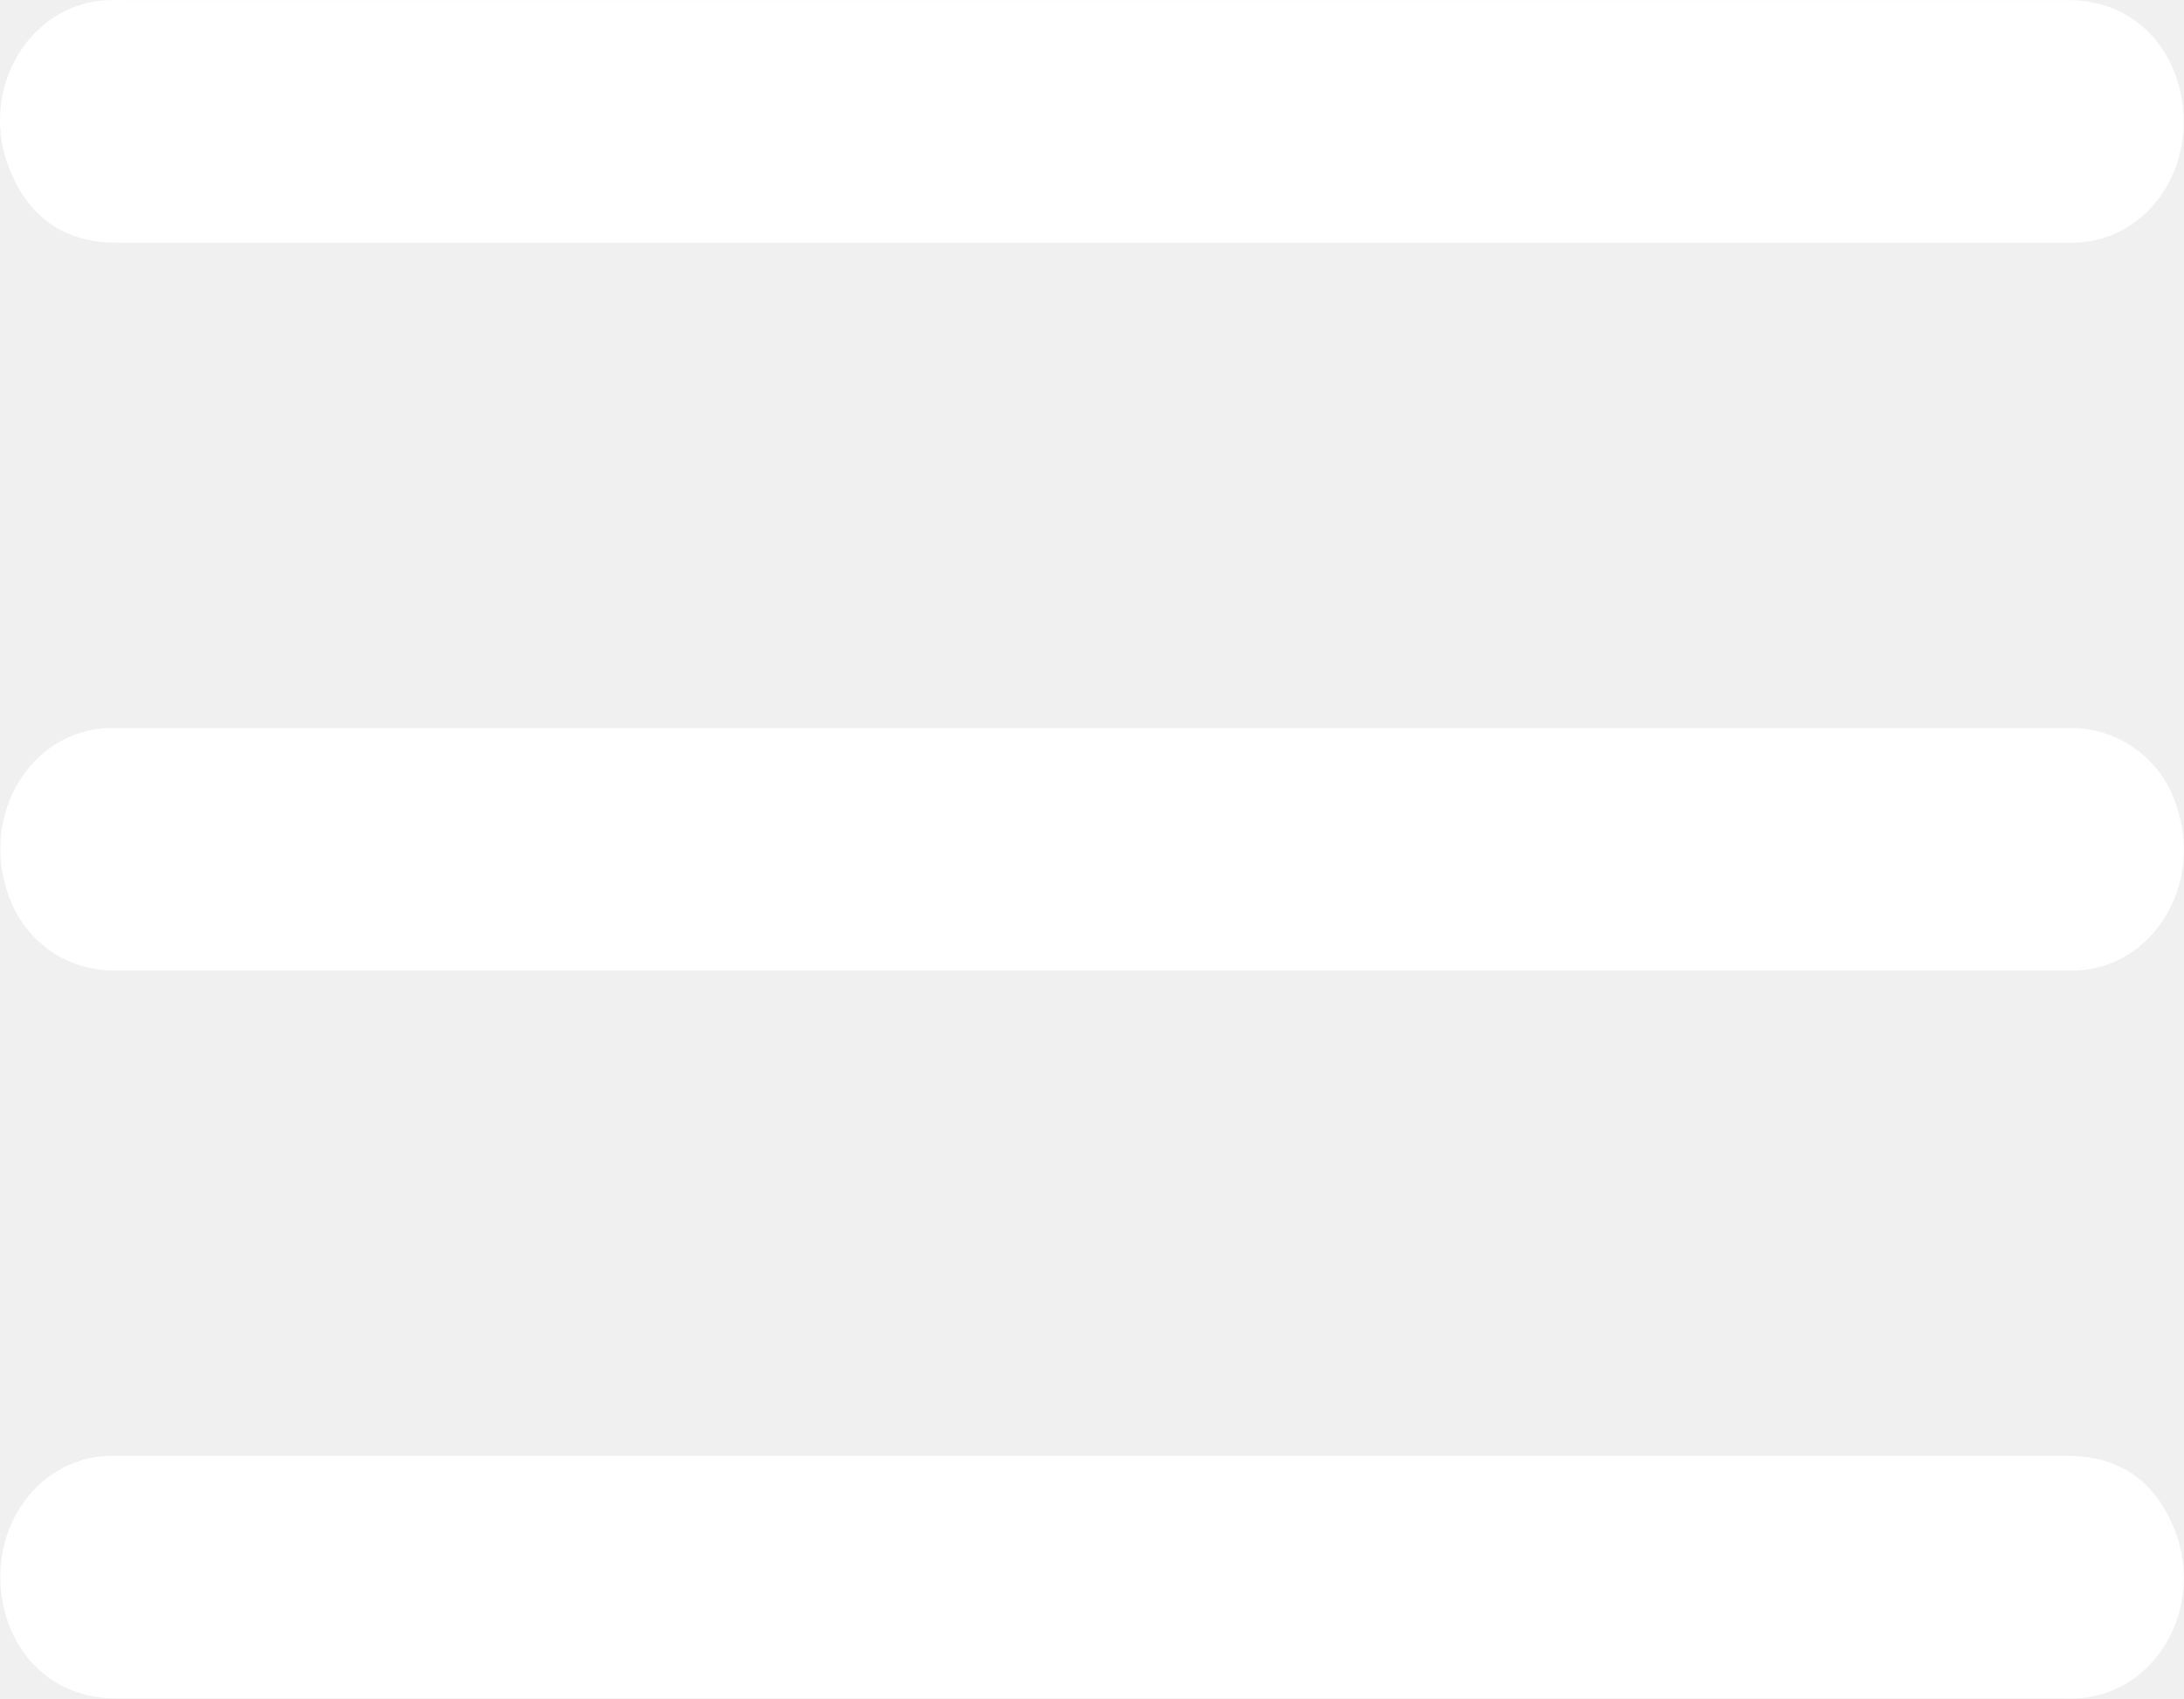
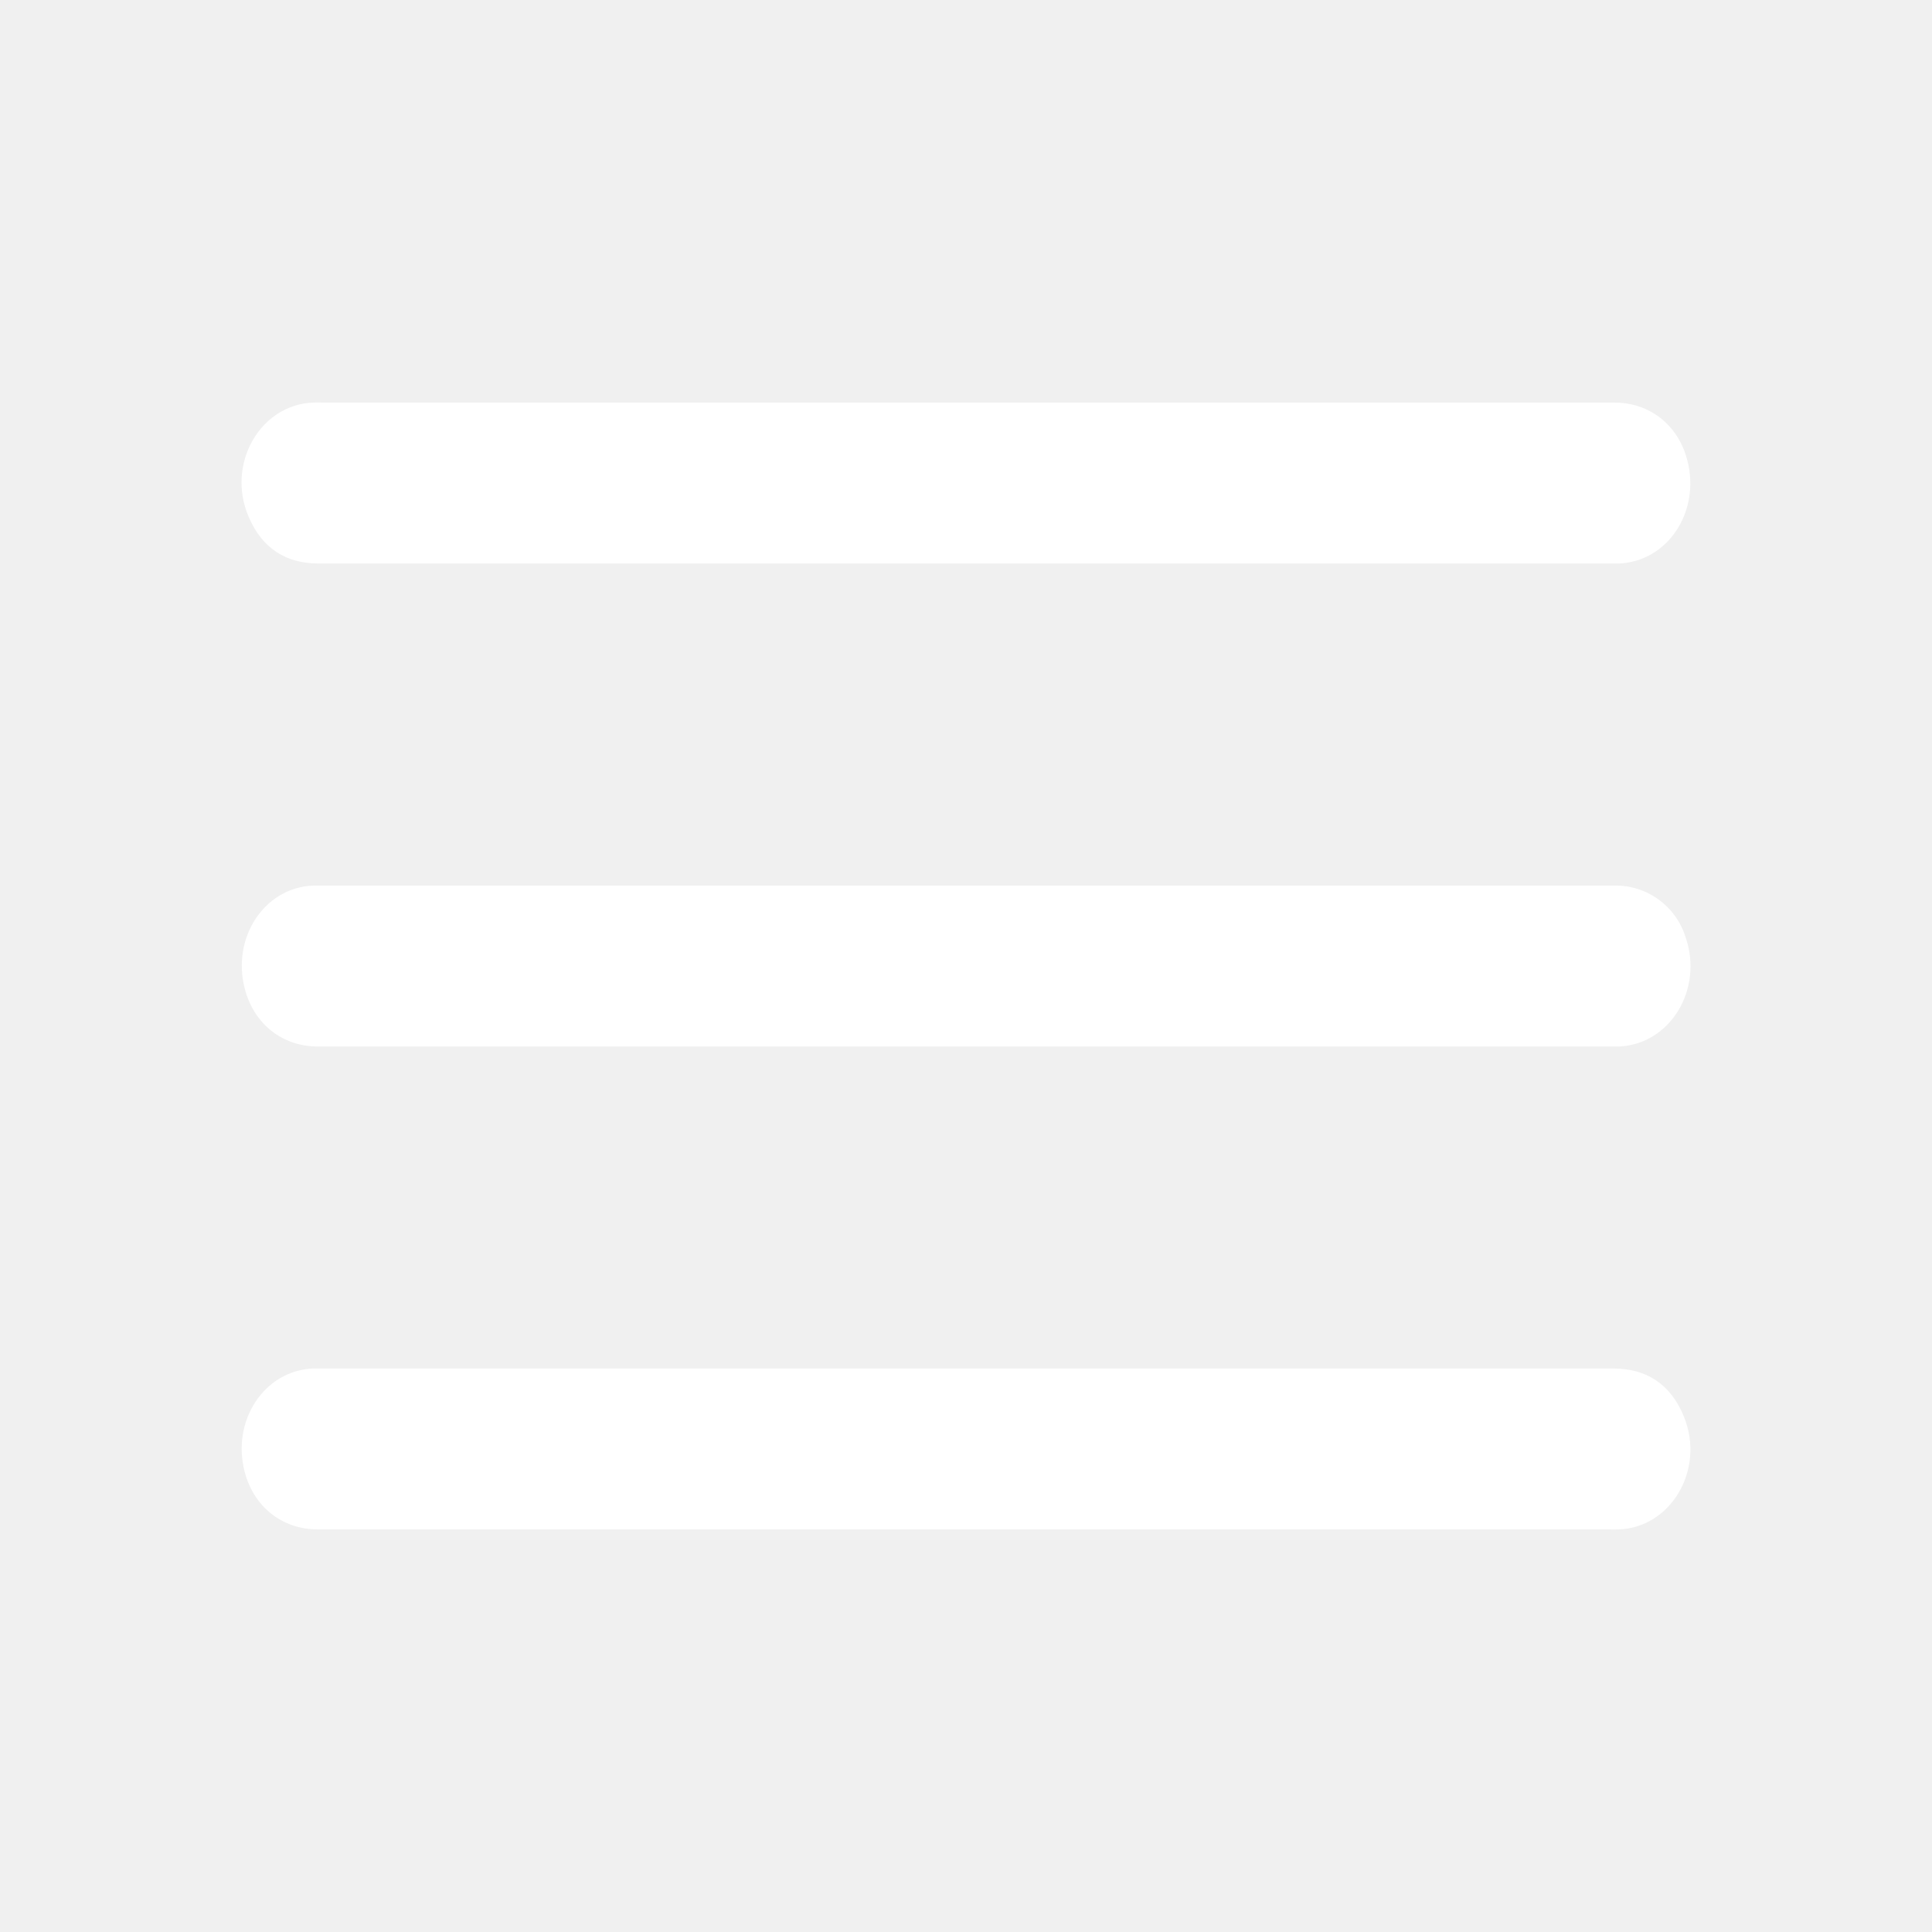
- <svg xmlns="http://www.w3.org/2000/svg" width="18" height="14" fill="none">
-   <path d="M17.053.001c.442 0 .794.279.907.715.168.64-.245 1.262-.851 1.284H.958c-.397 0-.7-.18-.87-.582C-.193.764.23.025.891.001c.043-.002.086 0 .13 0h16.031zM9 8H.948C.506 8 .154 7.72.04 7.284c-.167-.64.246-1.261.852-1.283h16.151a.91.91 0 01.893.636c.229.65-.191 1.34-.828 1.363H9.001zM.95 13.999c-.443 0-.794-.277-.91-.713-.168-.639.244-1.262.85-1.286h16.15c.405 0 .712.186.88.602.262.652-.159 1.372-.81 1.397-.043.002-.086 0-.13 0H.95z" fill="#fff" />
+ <svg xmlns="http://www.w3.org/2000/svg" width="24" height="24" fill="none">
+   <path d="M20.053 5.001c.442 0 .794.279.907.715.168.64-.245 1.262-.851 1.284H3.958c-.397 0-.7-.18-.87-.582-.28-.654.143-1.393.804-1.417.043-.002.086 0 .13 0h16.031zM12 13H3.948c-.441 0-.793-.28-.907-.716-.167-.64.246-1.261.852-1.283h16.151a.91.91 0 01.893.636c.229.65-.191 1.34-.828 1.363h-8.108zm-8.05 5.999c-.443 0-.794-.277-.91-.713-.168-.639.244-1.262.85-1.286h16.15c.405 0 .712.186.88.602.262.652-.159 1.372-.81 1.397-.043.002-.086 0-.13 0H3.95z" fill="#fff" />
</svg>
